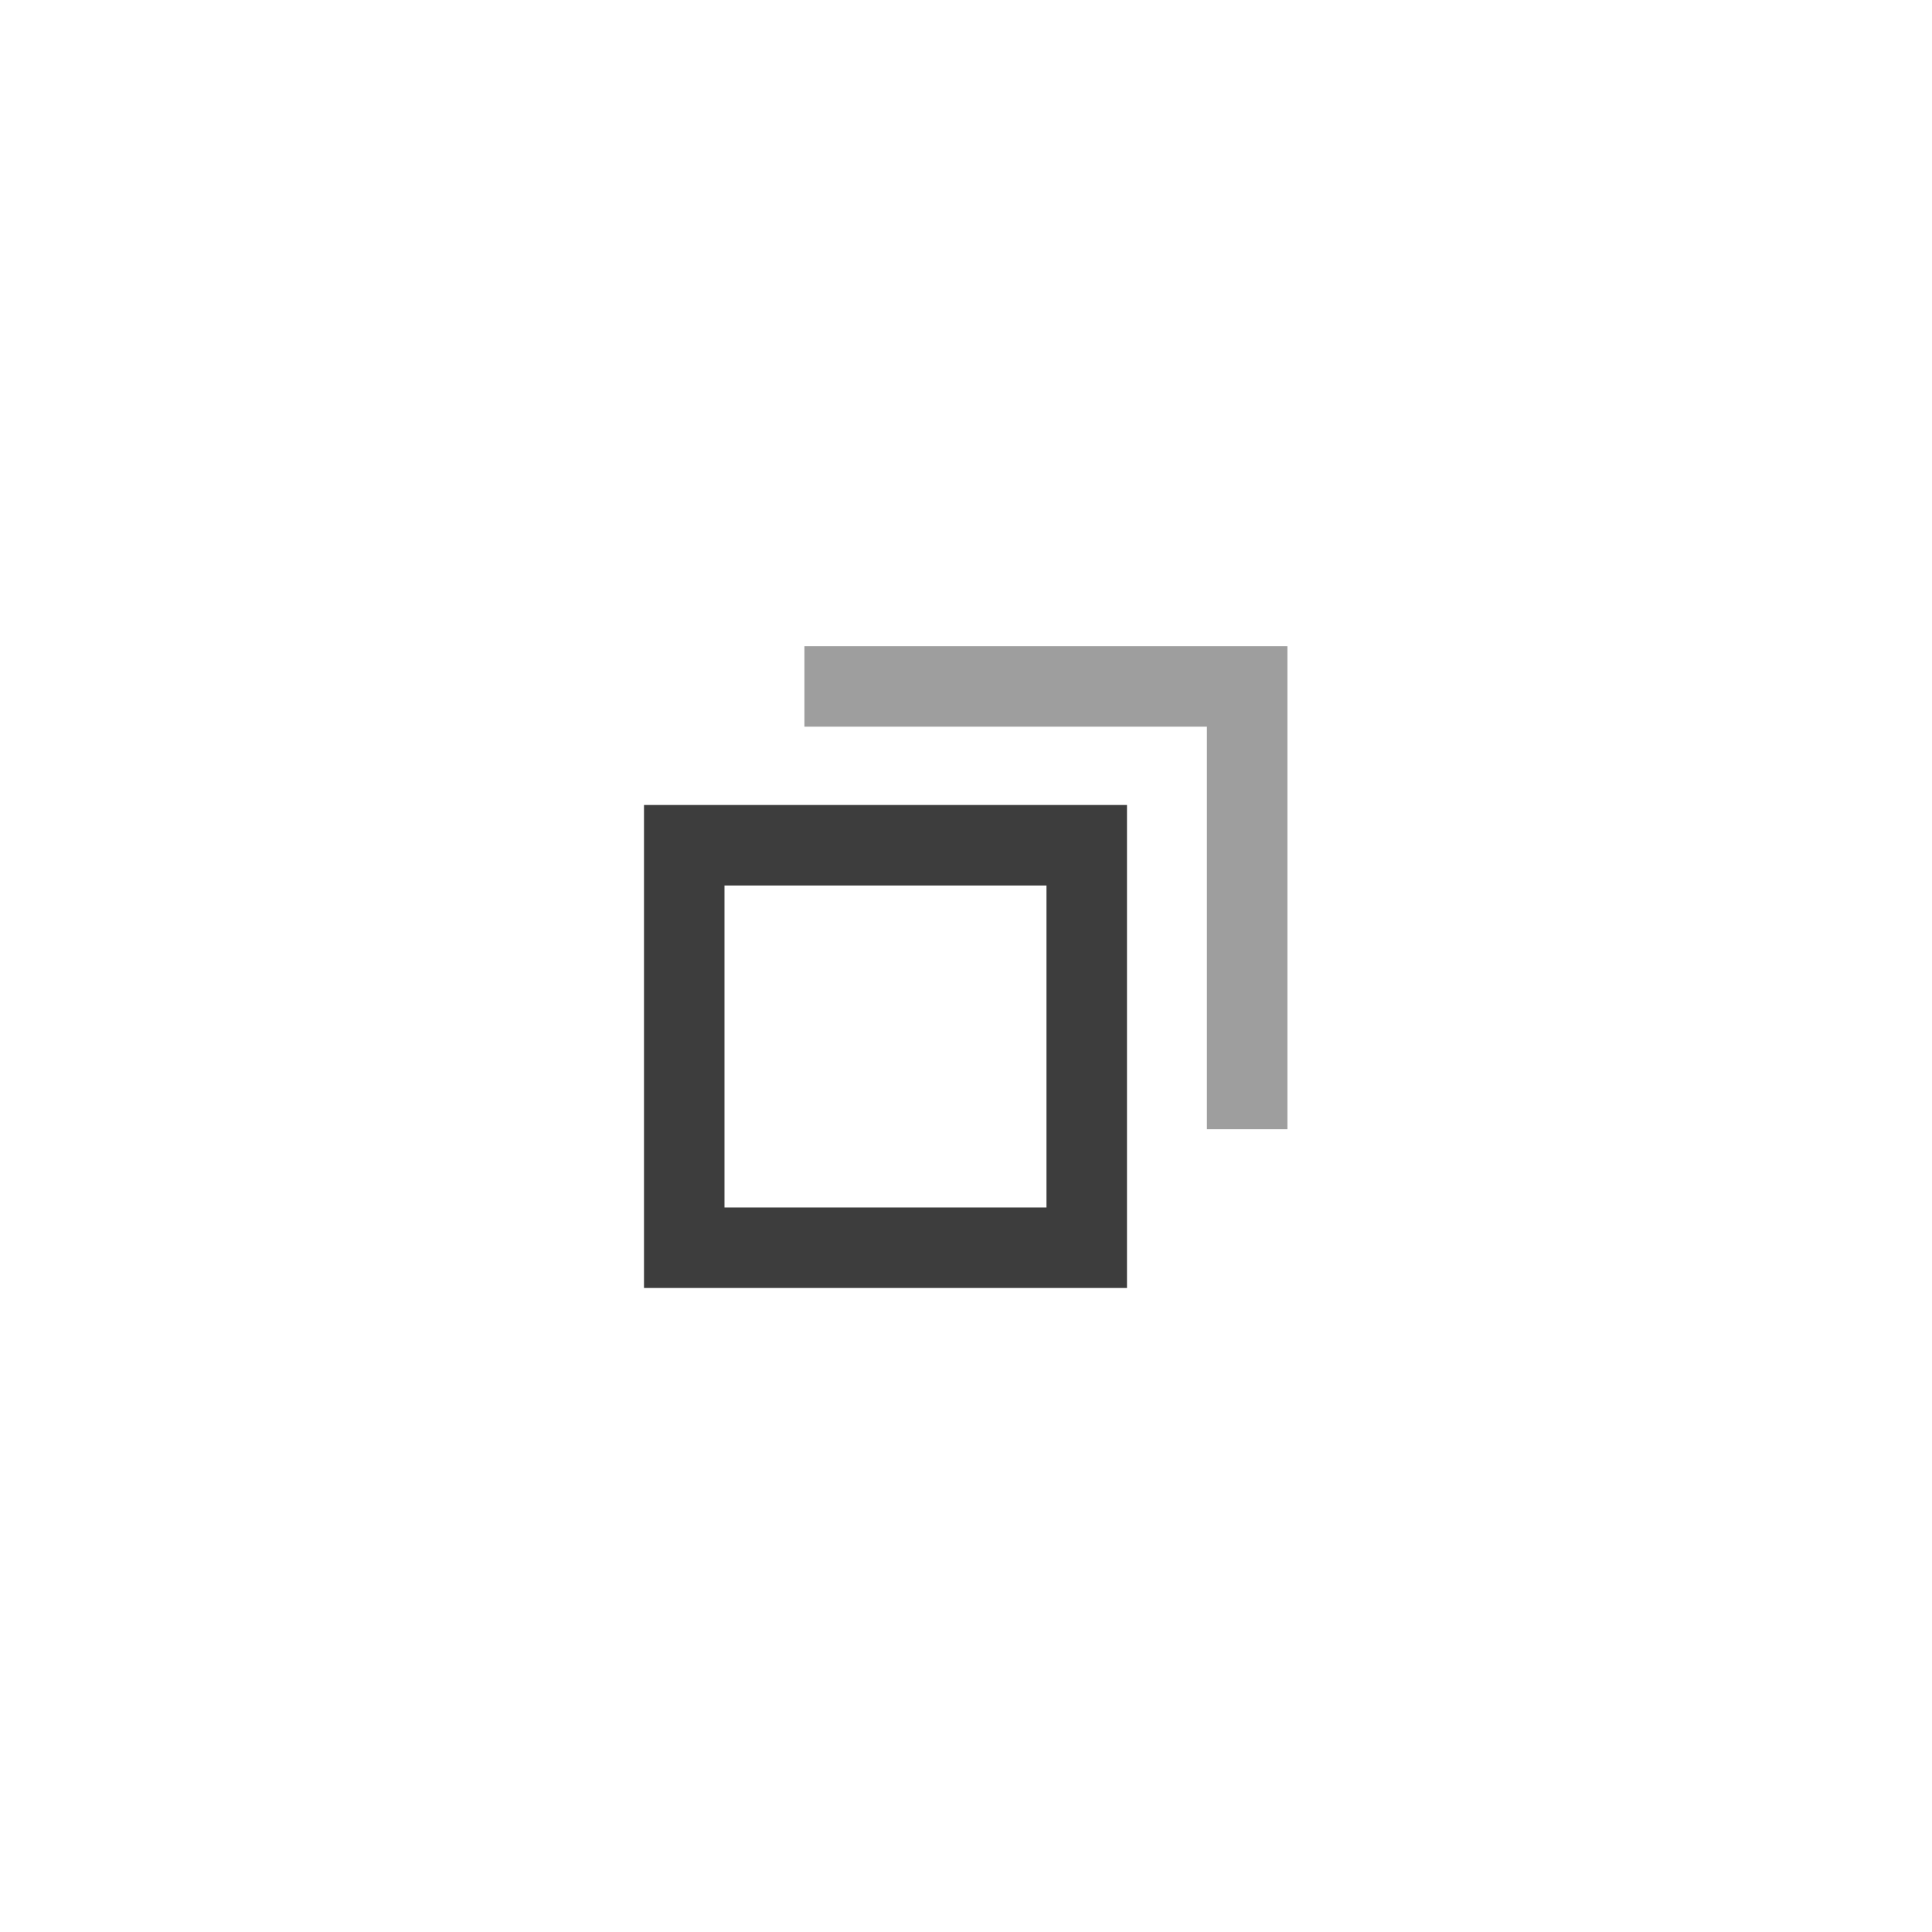
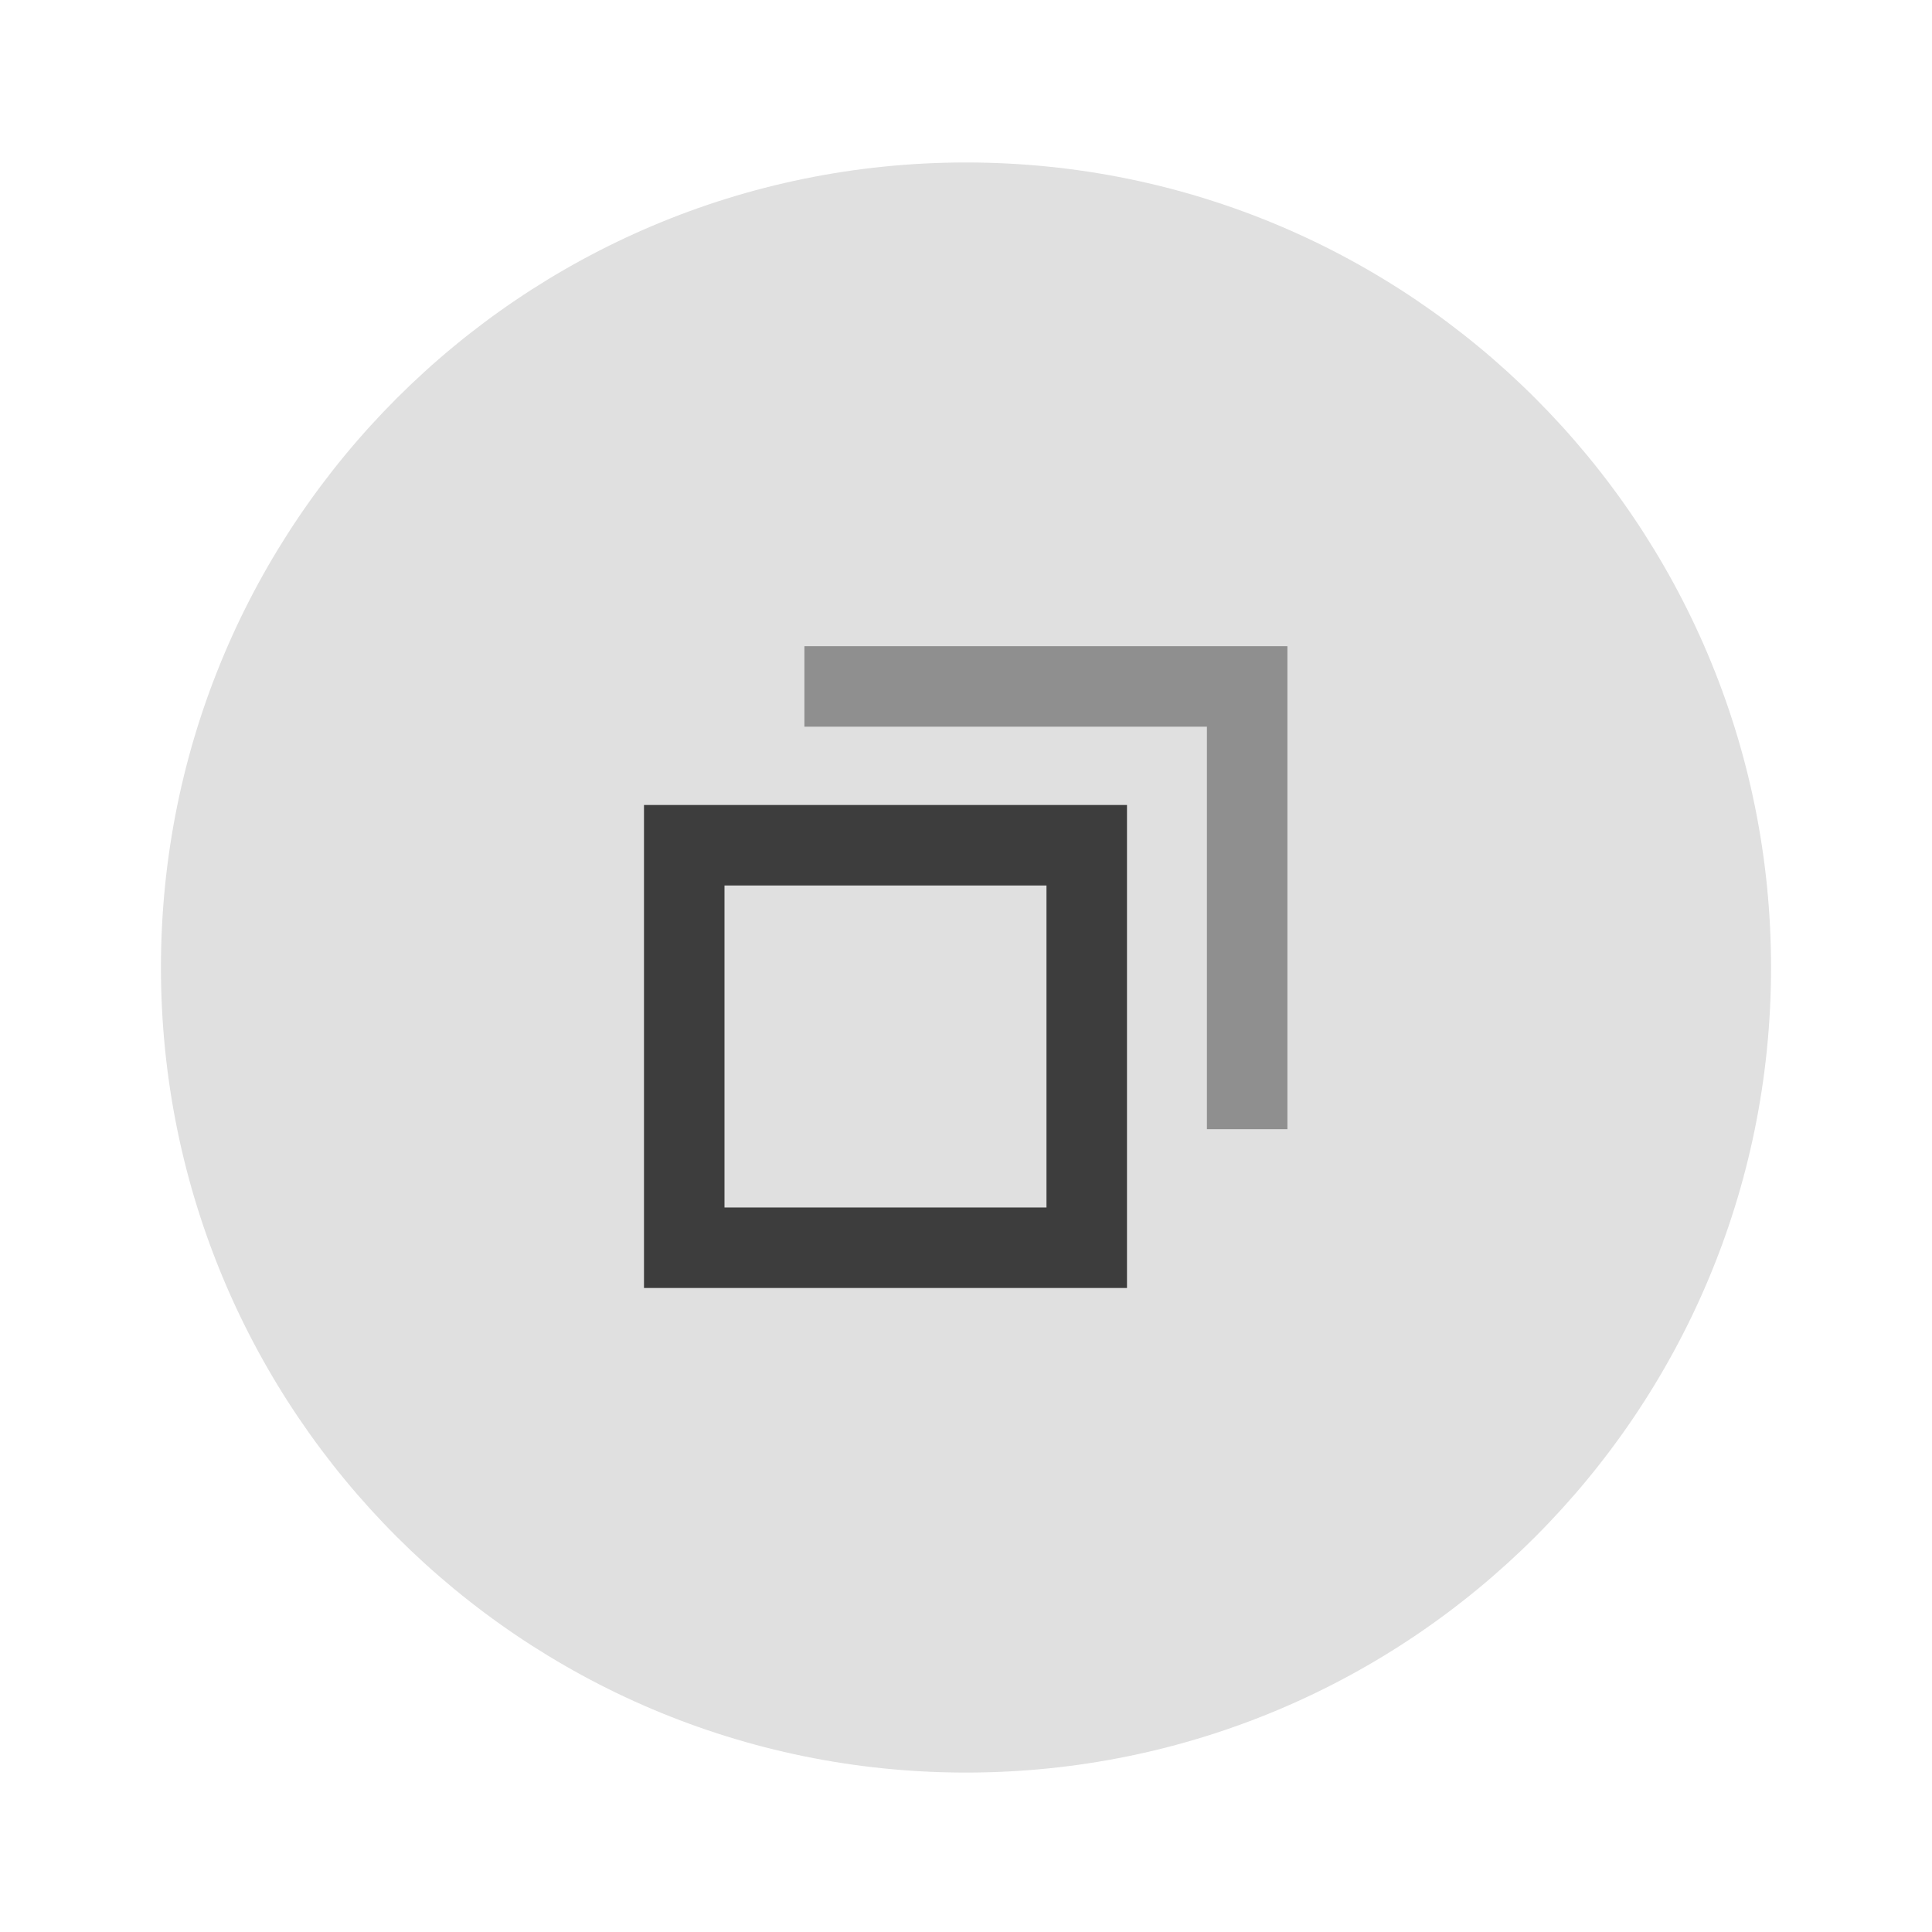
<svg xmlns="http://www.w3.org/2000/svg" width="24" height="24" version="1.1" viewBox="0 0 6.35 6.35">
  <g transform="translate(0 -290.91)">
-     <circle cx="3.175" cy="294.09" r="2.646" fill="none" stroke-width=".661" />
-     <path transform="matrix(.26458 0 0 .26458 0 290.91)" d="m8 10v1 4 1h6v-1-4-1h-6zm1 1h4v4h-4v-4z" fill="#3d3d3d" stroke-width=".577" />
+     <path d="m5.821 294.09a2.646 2.646 0 0 1-2.646 2.646 2.646 2.646 0 0 1-2.646-2.646 2.646 2.646 0 0 1 2.646-2.646 2.646 2.646 0 0 1 2.646 2.646z" fill="#e0e0e0" stroke-width=".661" />
+     <path transform="matrix(.26458 0 0 .26458 0 290.91)" d="m8 10v6h6v-6h-6zm1 1h4v4h-4v-4z" fill="#3d3d3d" stroke-width=".577" />
    <g transform="matrix(1 0 0 .99532 -3.8027e-6 2.6959)">
      <g transform="matrix(-.70711 -.35522 .70711 -.35522 -202.55 398.13)">
-         <path transform="matrix(-.18709 .18709 -.37417 -.37417 9.5751 296.02)" d="m10 8v1h5v5h1v-5-1h-6z" fill="#3d3d3d" opacity=".5" stroke-width=".527" />
+         <path transform="matrix(-.18709 .18709 -.37417 -.37417 9.5751 296.02)" d="m10 8v1h5v5h1v-6h-6z" fill="#3d3d3d" opacity=".5" stroke-width=".527" />
      </g>
    </g>
  </g>
</svg>
